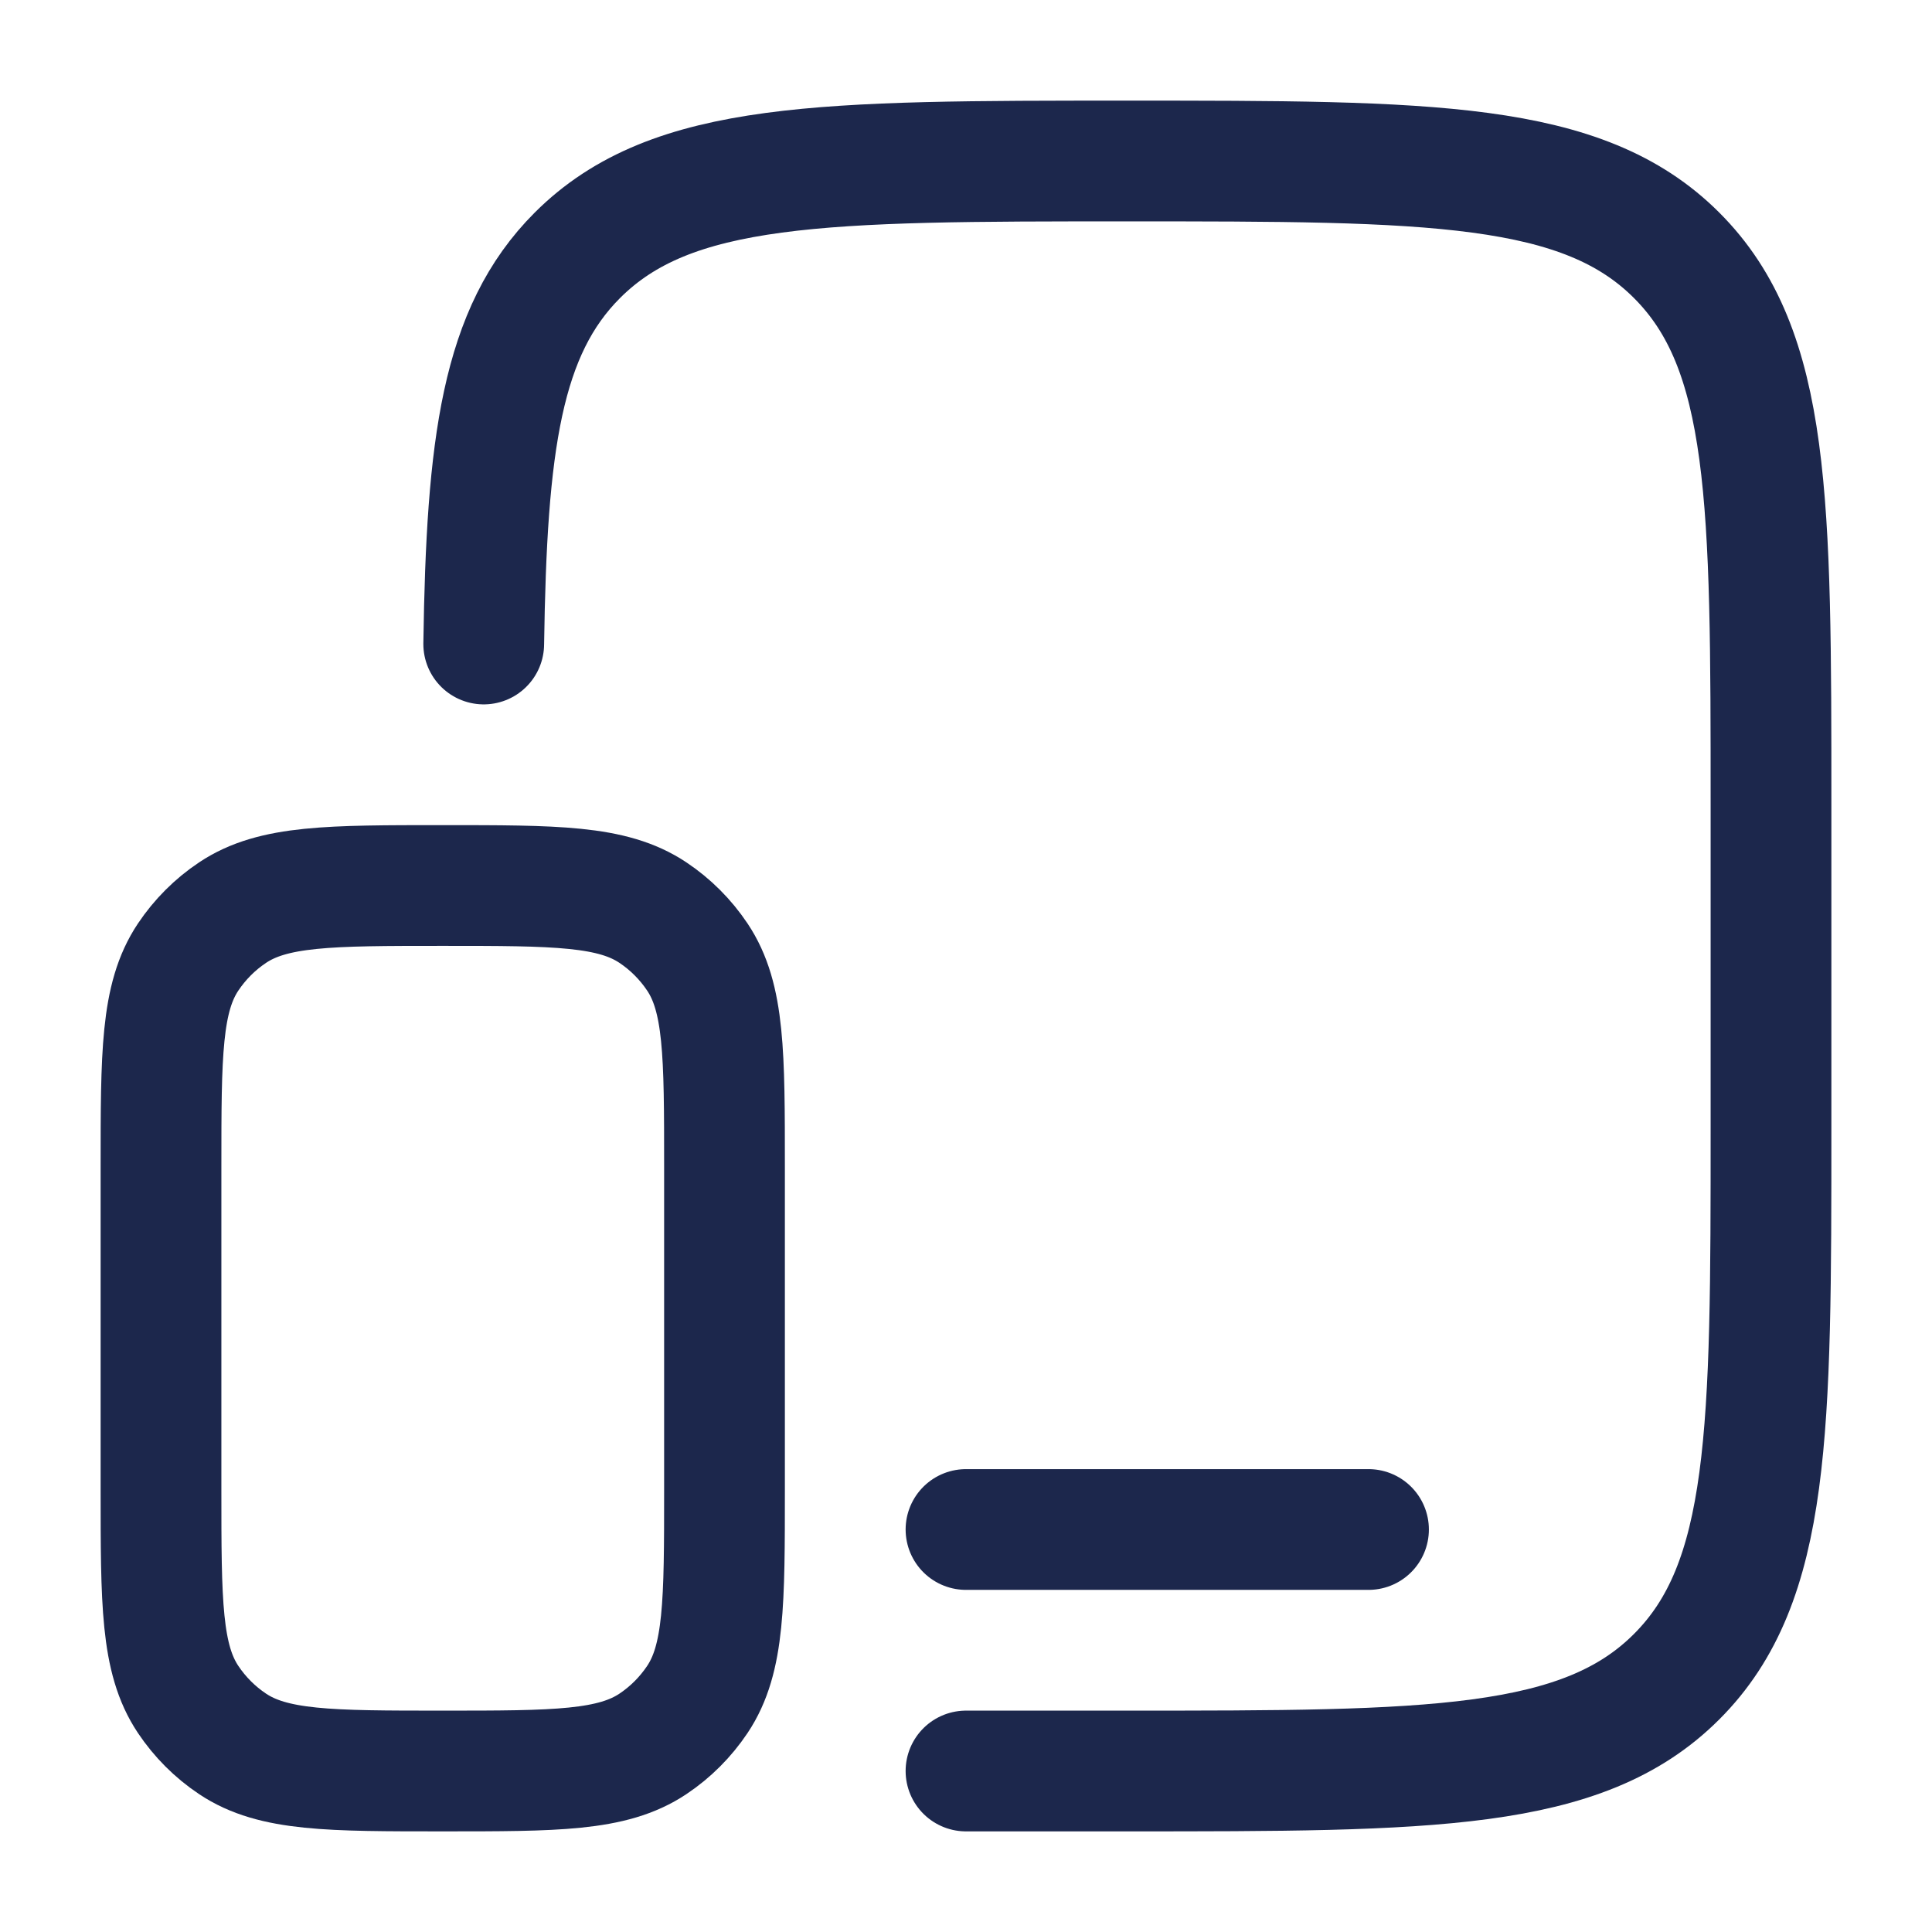
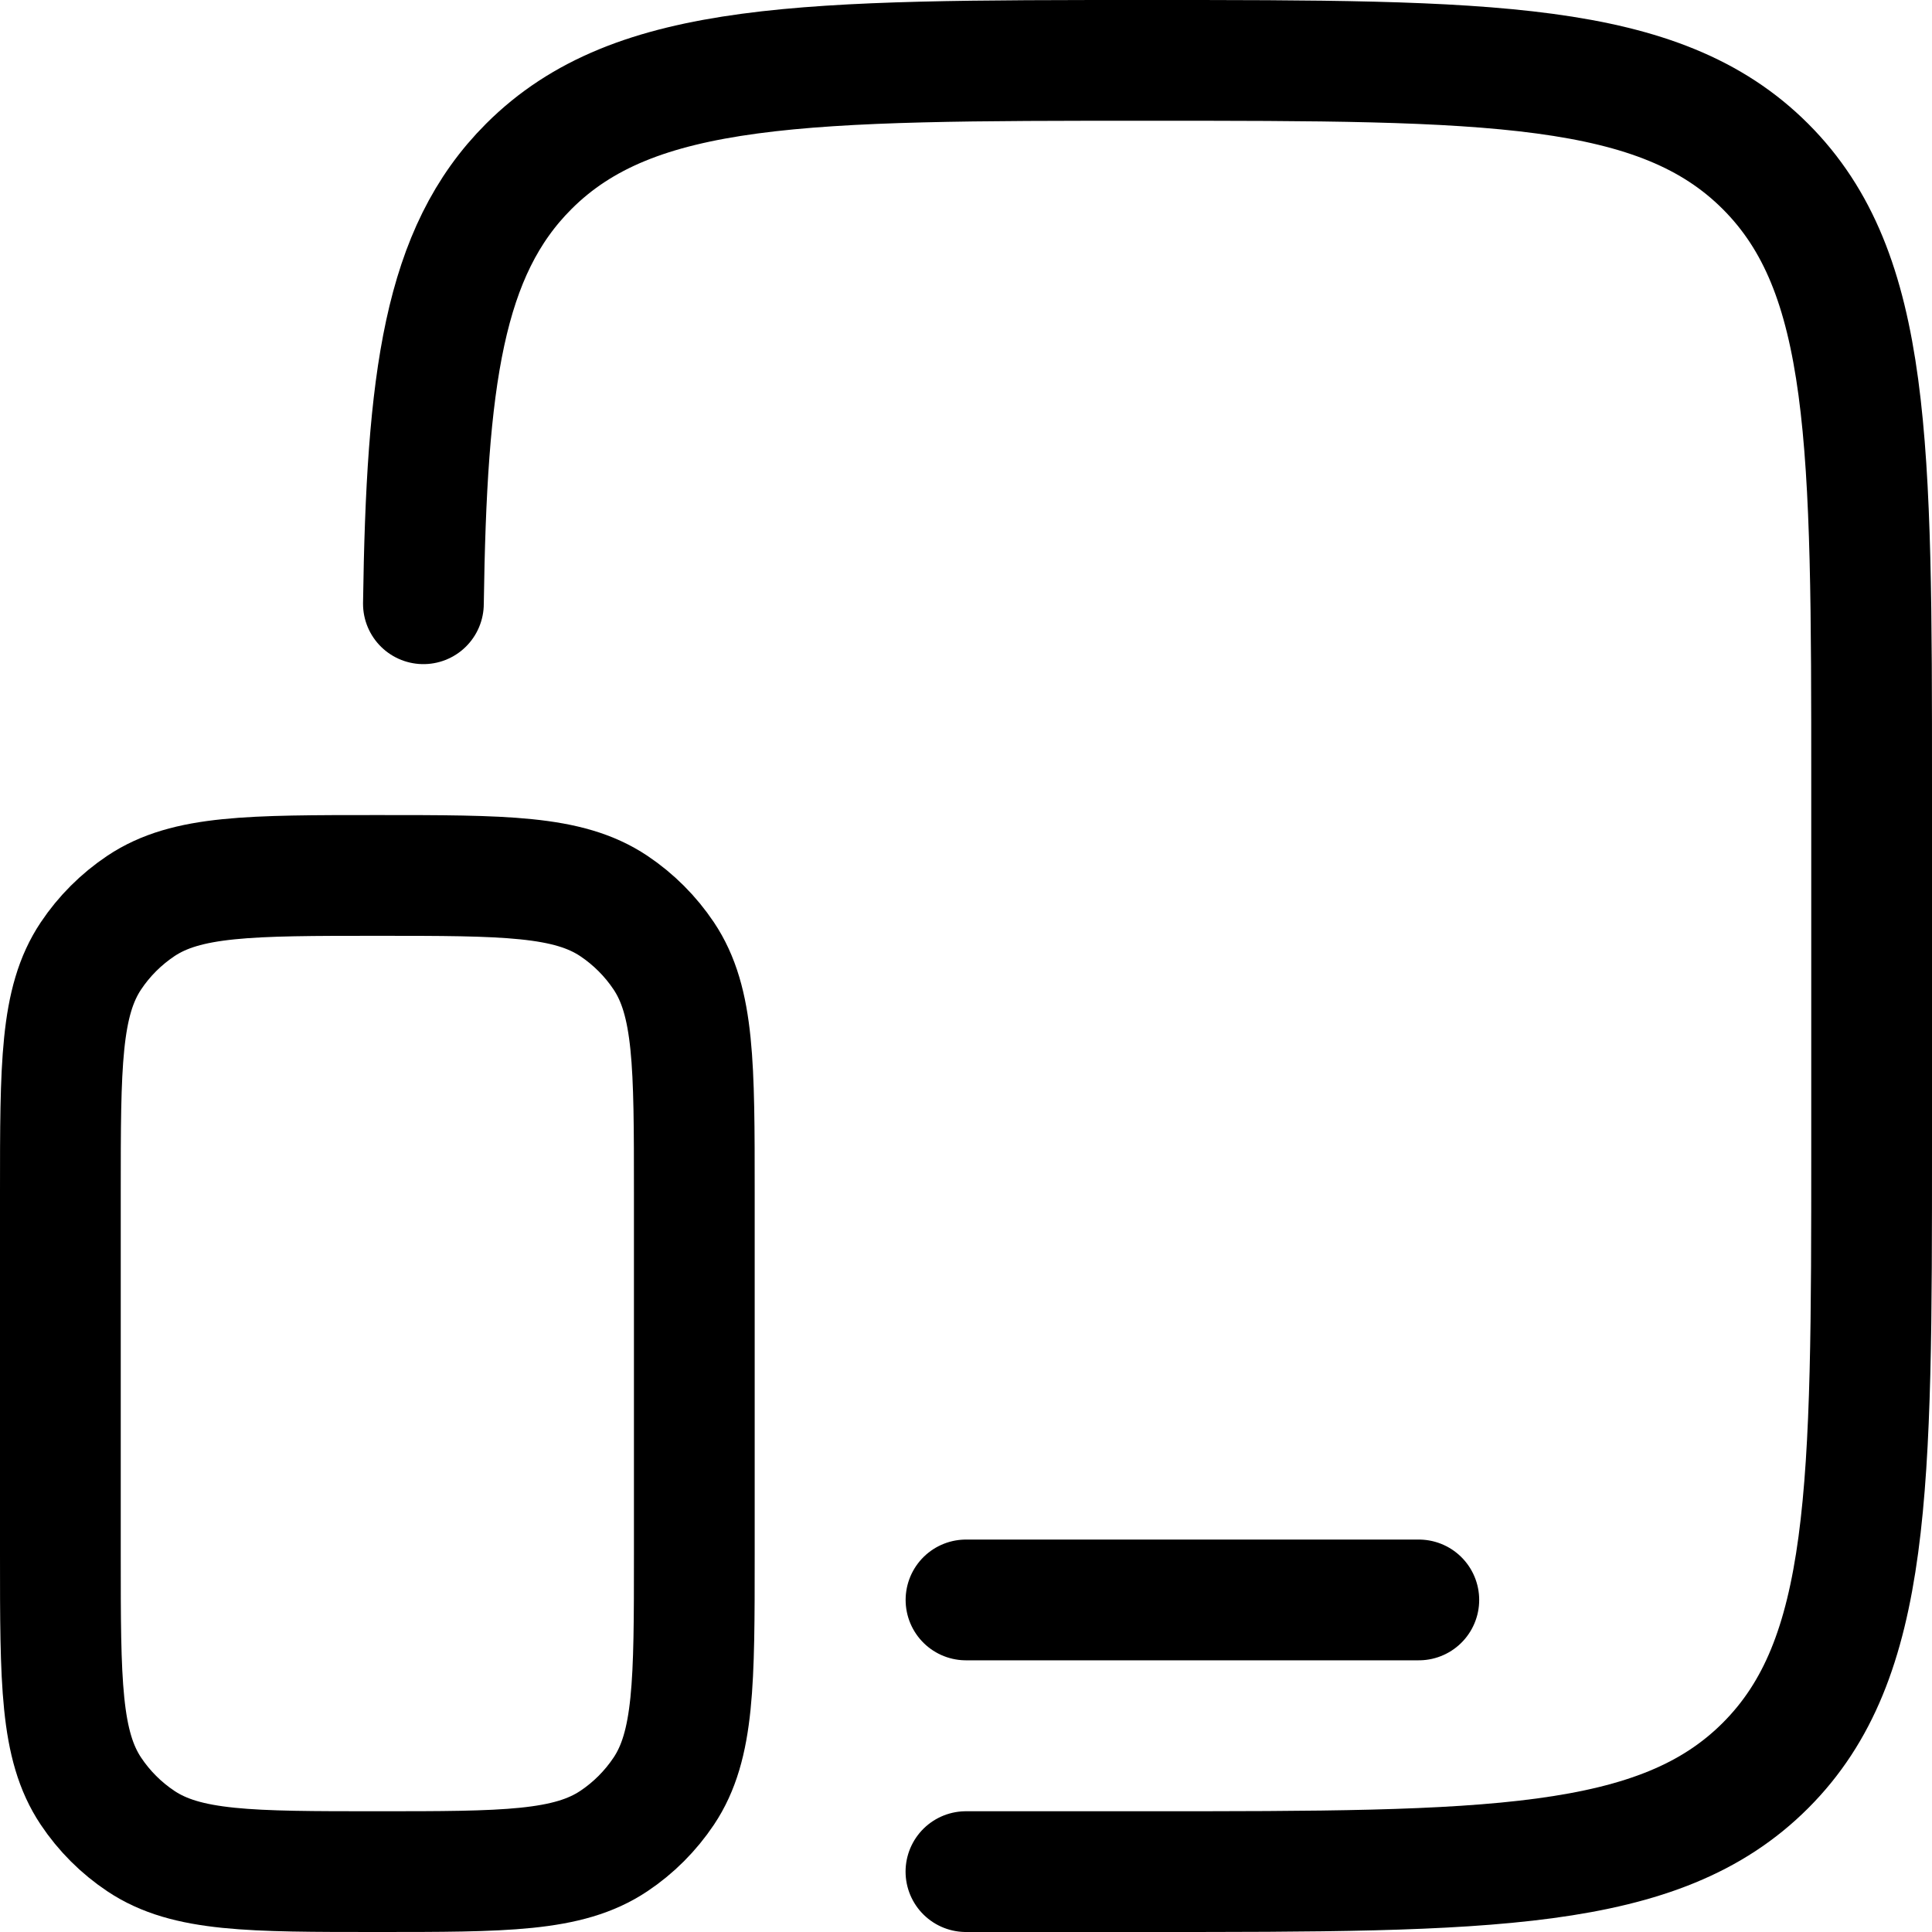
- <svg xmlns="http://www.w3.org/2000/svg" width="800px" height="800px" viewBox="0 0 24 24" fill="none">
-   <path d="M6.009 8C6.045 5.52 6.229 4.115 7.172 3.172C8.343 2 10.229 2 14 2C17.771 2 19.657 2 20.828 3.172C22 4.343 22 6.229 22 10V14C22 17.771 22 19.657 20.828 20.828C19.657 22 17.771 22 14 22H12" stroke="#1C274C" stroke-width="1.5" stroke-linecap="round" />
-   <path d="M2 14.5C2 13.095 2 12.393 2.337 11.889C2.483 11.671 2.67 11.483 2.889 11.337C3.393 11 4.096 11 5.5 11C6.904 11 7.607 11 8.111 11.337C8.33 11.483 8.517 11.671 8.663 11.889C9 12.393 9 13.095 9 14.5V18.5C9 19.904 9 20.607 8.663 21.111C8.517 21.329 8.33 21.517 8.111 21.663C7.607 22 6.904 22 5.5 22C4.096 22 3.393 22 2.889 21.663C2.67 21.517 2.483 21.329 2.337 21.111C2 20.607 2 19.904 2 18.5V14.5Z" stroke="#1C274C" stroke-width="1.5" />
-   <path d="M17 19H12" stroke="#1C274C" stroke-width="1.5" stroke-linecap="round" />
+ <svg xmlns="http://www.w3.org/2000/svg" width="32" height="32" viewBox="0 0 32 32" fill="none">
+   <path d="M7.013 10C7.066 6.281 7.342 4.172 8.757 2.757C10.514 1 13.343 1 19 1C24.656 1 27.485 1 29.242 2.757C31 4.515 31 7.343 31 13V19C31 24.657 31 27.485 29.242 29.242C27.485 31 24.656 31 19 31H15.999" stroke="black" stroke-width="2" stroke-linecap="round" />
+   <path d="M1 19.75C1 17.643 1 16.59 1.506 15.833C1.724 15.506 2.006 15.225 2.333 15.006C3.09 14.5 4.143 14.5 6.25 14.5C8.357 14.5 9.41 14.5 10.167 15.006C10.494 15.225 10.775 15.506 10.994 15.833C11.5 16.59 11.5 17.643 11.5 19.75V25.75C11.5 27.857 11.5 28.91 10.994 29.667C10.775 29.994 10.494 30.276 10.167 30.494C9.41 31 8.357 31 6.25 31C4.143 31 3.09 31 2.333 30.494C2.006 30.276 1.724 29.994 1.506 29.667C1 28.91 1 27.857 1 25.75V19.75Z" stroke="black" stroke-width="2" />
+   <path d="M23.5 26.5H16" stroke="black" stroke-width="2" stroke-linecap="round" />
</svg>
